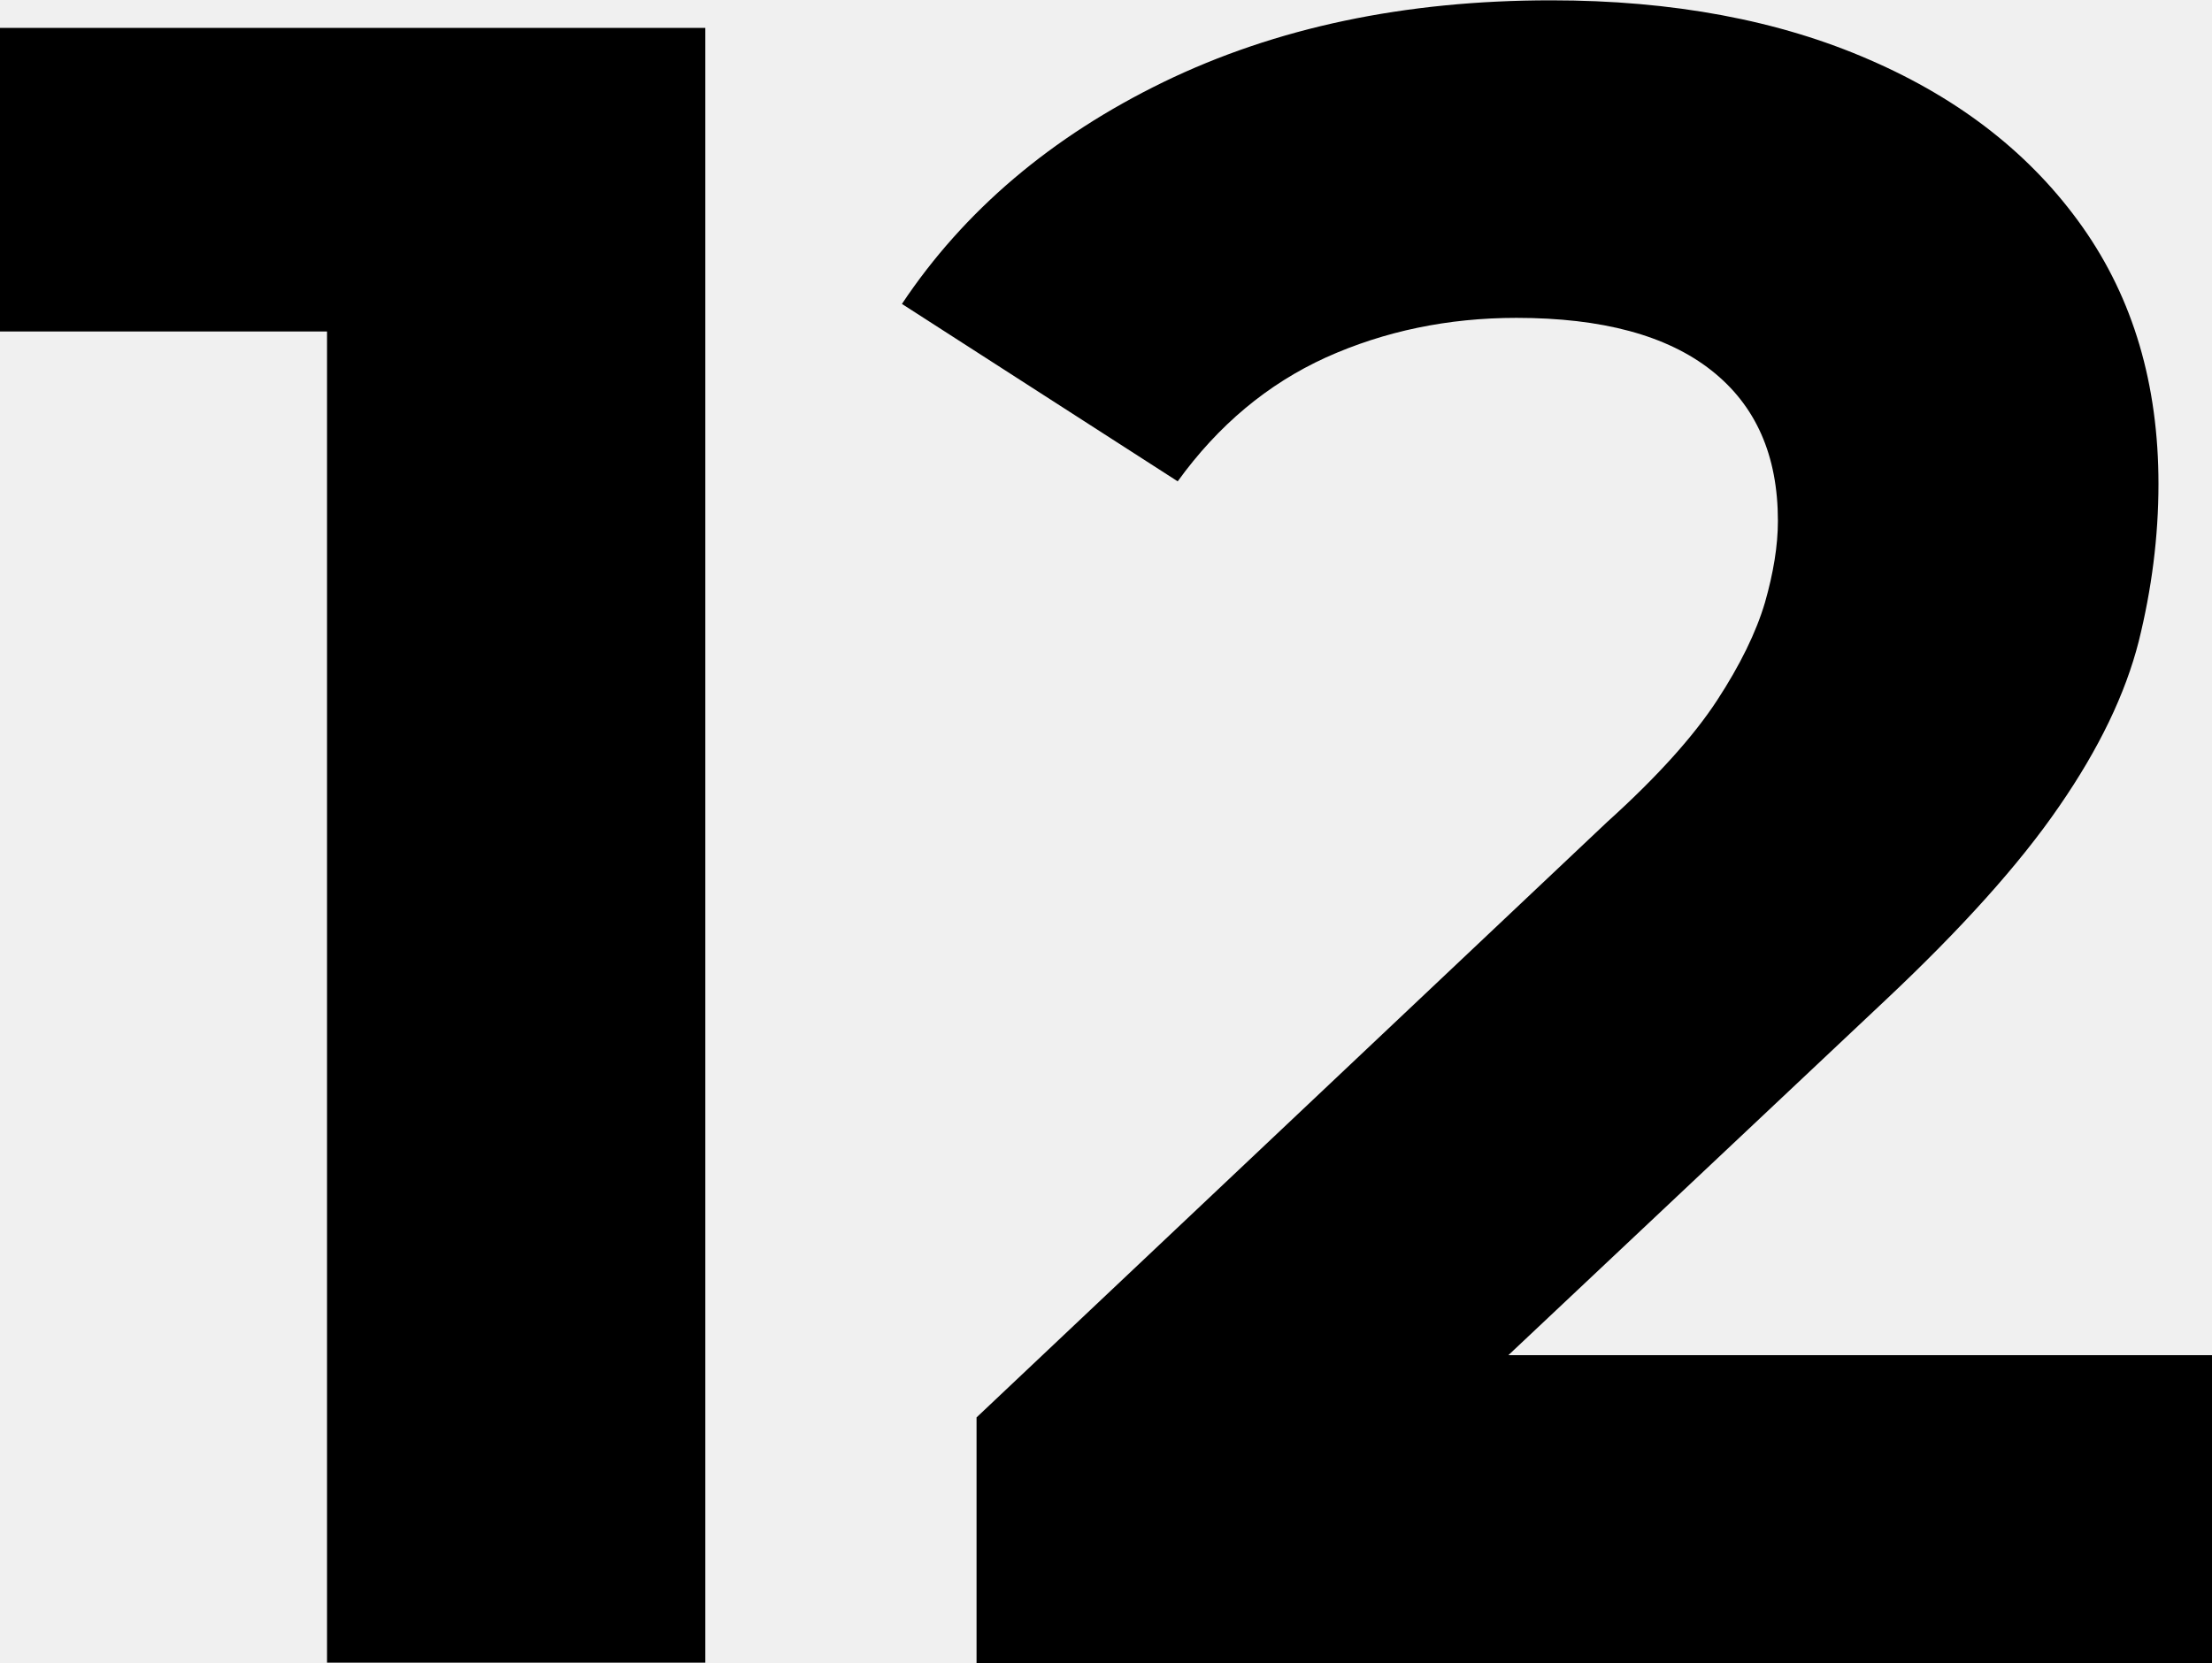
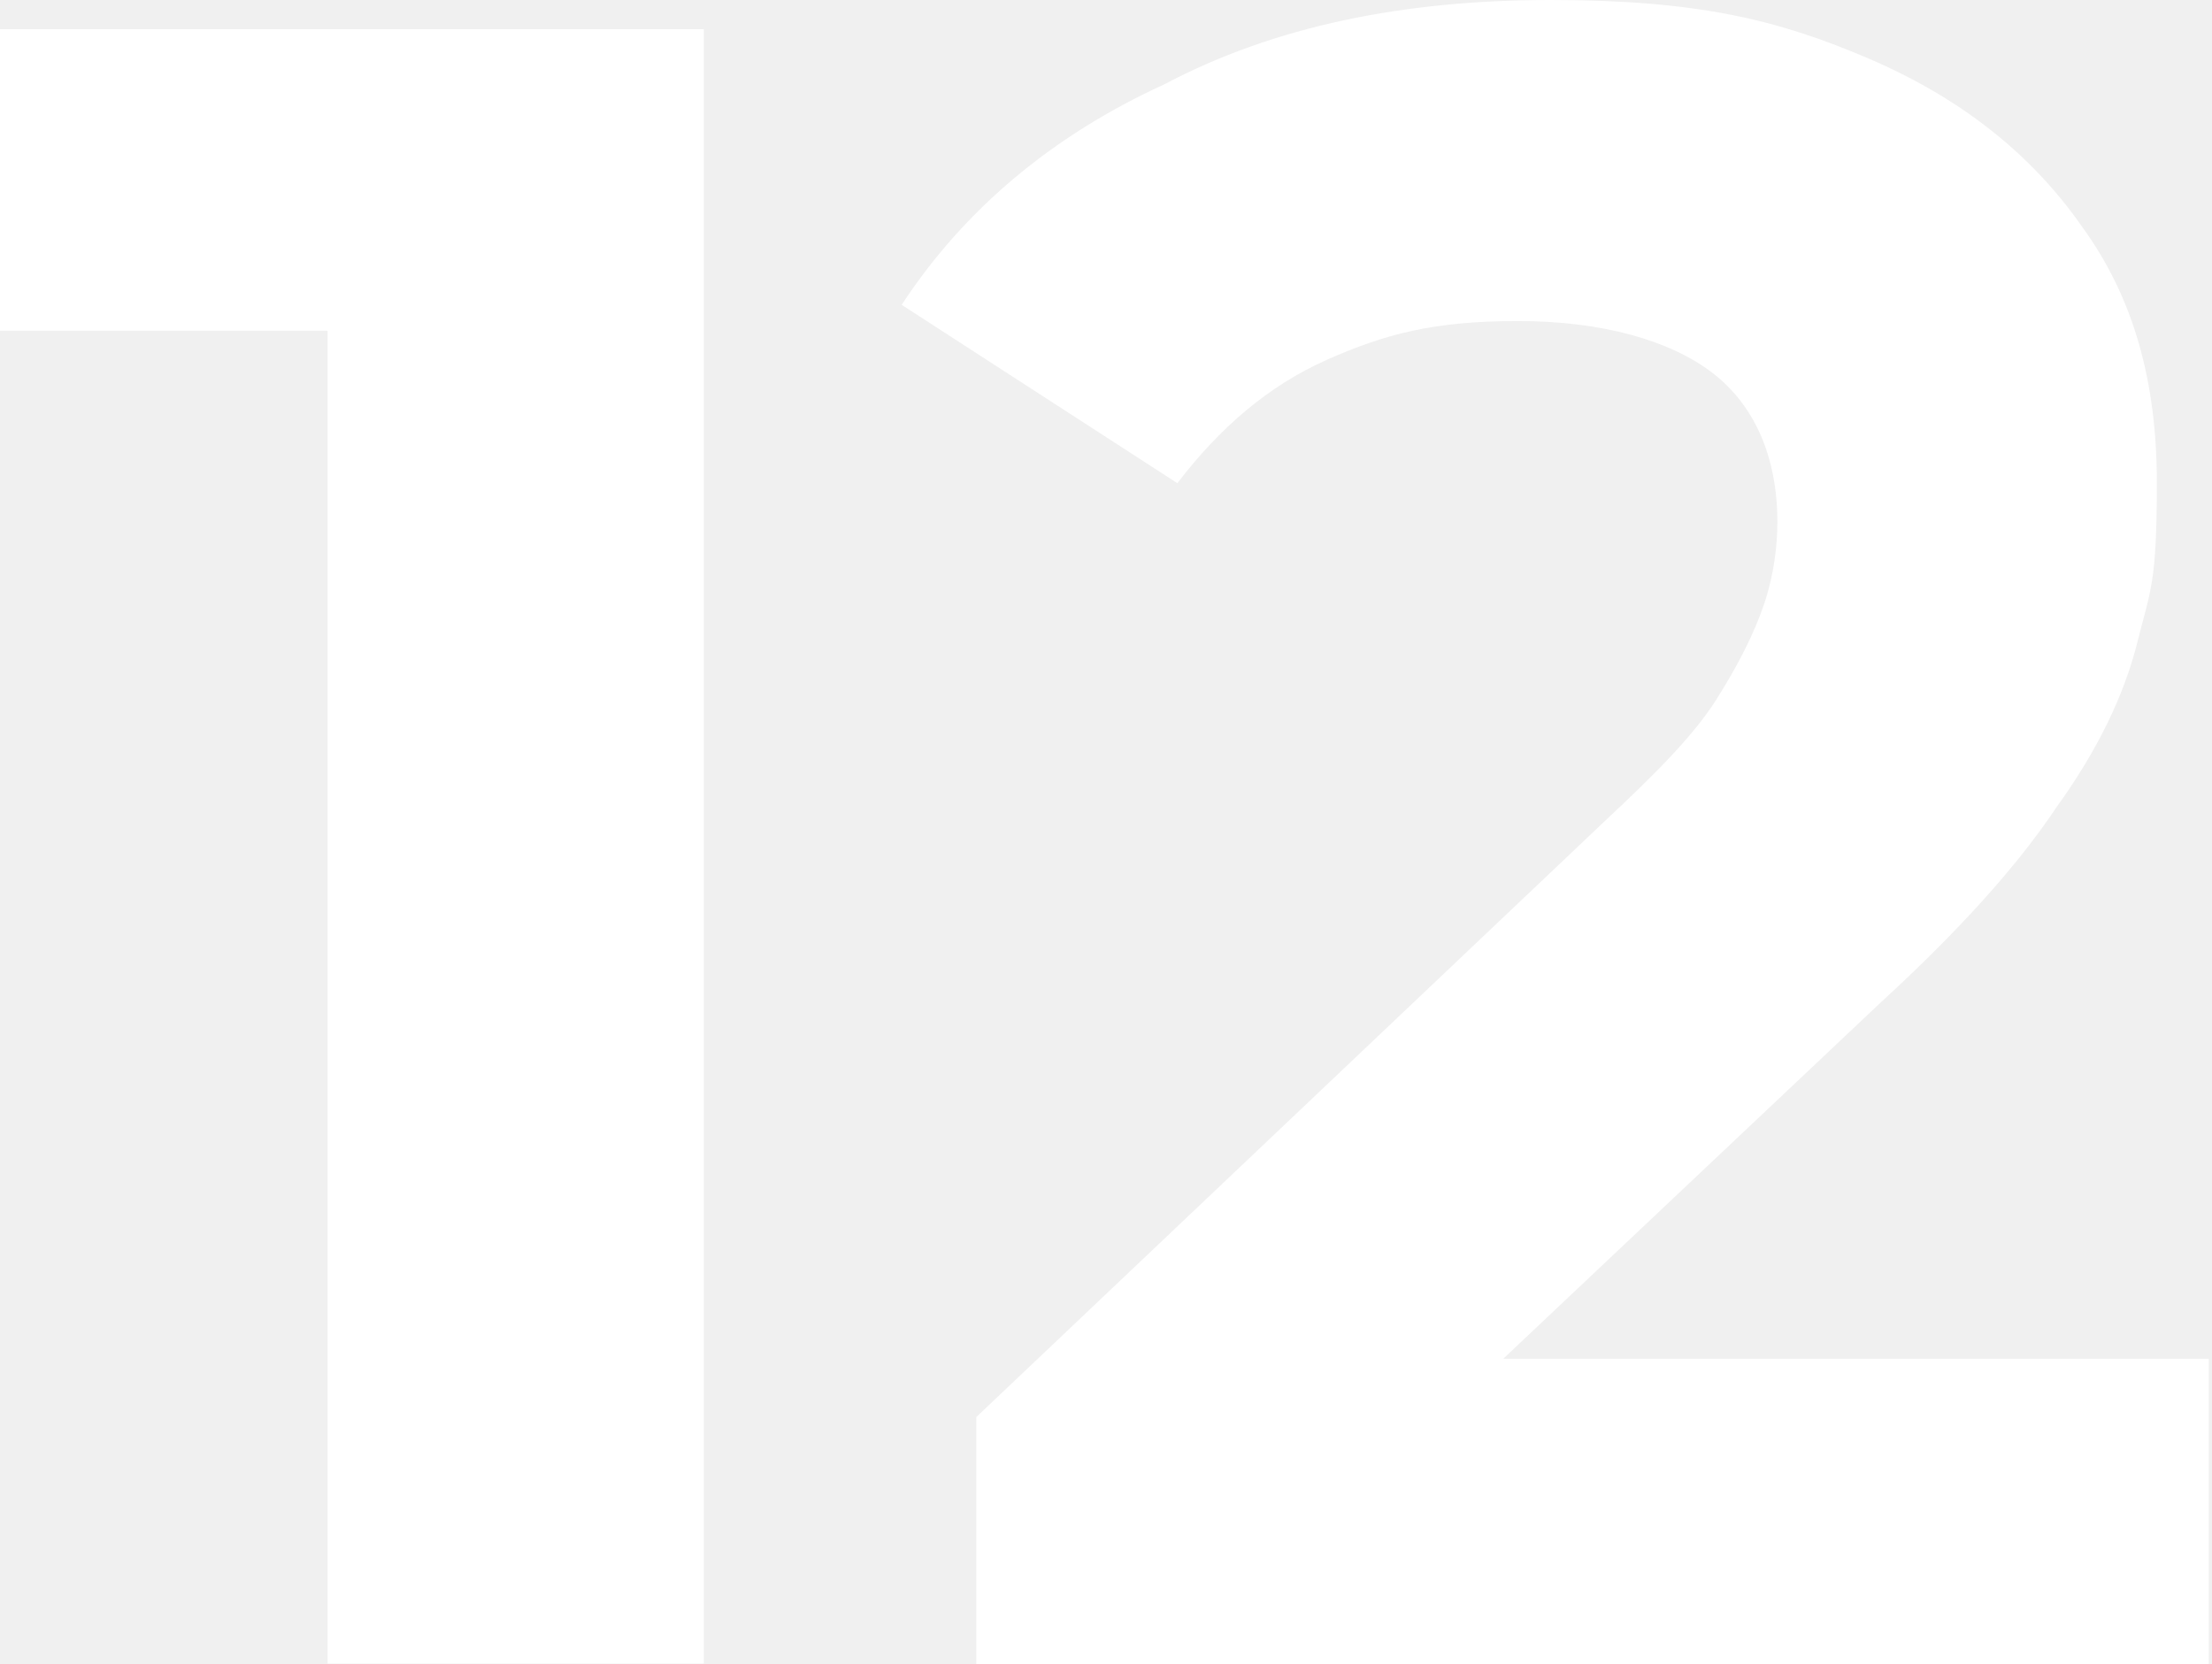
- <svg xmlns="http://www.w3.org/2000/svg" id="Livello_2" viewBox="0 0 68.18 51.26">
+ <svg xmlns="http://www.w3.org/2000/svg" id="Livello_2" version="1.1" viewBox="0 0 68.2 51.3">
+   <defs>
+     <style>
+       .st0 {
+         fill: #fff;
+       }
+     </style>
+   </defs>
  <g id="Livello_1-2">
-     <path d="M10.08,51.26V5.18l5.04,5.04H0V.86h21.74v50.4h-11.66Z" />
-     <path d="M30.1,51.26v-7.56l19.44-18.36c1.54-1.39,2.66-2.64,3.38-3.74.72-1.1,1.21-2.11,1.48-3.02.26-.91.4-1.75.4-2.52,0-2.02-.68-3.56-2.05-4.64s-3.37-1.62-6.01-1.62c-2.11,0-4.07.41-5.87,1.22-1.8.82-3.32,2.09-4.57,3.82l-8.5-5.47c1.92-2.88,4.61-5.16,8.06-6.84,3.46-1.68,7.44-2.52,11.95-2.52,3.74,0,7.02.61,9.83,1.84,2.81,1.22,4.99,2.94,6.55,5.15,1.56,2.21,2.34,4.85,2.34,7.92,0,1.63-.21,3.25-.61,4.86-.41,1.61-1.22,3.3-2.45,5.08-1.22,1.78-3.01,3.77-5.36,5.98l-16.13,15.19-2.23-4.25h28.44v9.5H30.1Z" />
+     <path class="st0" d="M10.1,51.3V5.2l5,5H0V.9h21.7v50.4s-11.7,0-11.7,0Z" />
+     <path class="st0" d="M30.1,51.3v-7.6l19.4-18.4c1.5-1.4,2.7-2.6,3.4-3.7s1.2-2.1,1.5-3c.3-.9.4-1.8.4-2.5,0-2-.7-3.6-2-4.6s-3.4-1.6-6-1.6-4.1.4-5.9,1.2c-1.8.8-3.3,2.1-4.6,3.8l-8.5-5.5c1.9-2.9,4.6-5.2,8.1-6.8C39.3.8,43.3,0,47.8,0s7,.6,9.8,1.8c2.8,1.2,5,2.9,6.6,5.2,1.6,2.2,2.3,4.8,2.3,7.9s-.2,3.3-.6,4.9c-.4,1.6-1.2,3.3-2.5,5.1-1.2,1.8-3,3.8-5.4,6l-16.1,15.2-2.2-4.2h28.4v9.5H30.1Z" />
  </g>
</svg>
